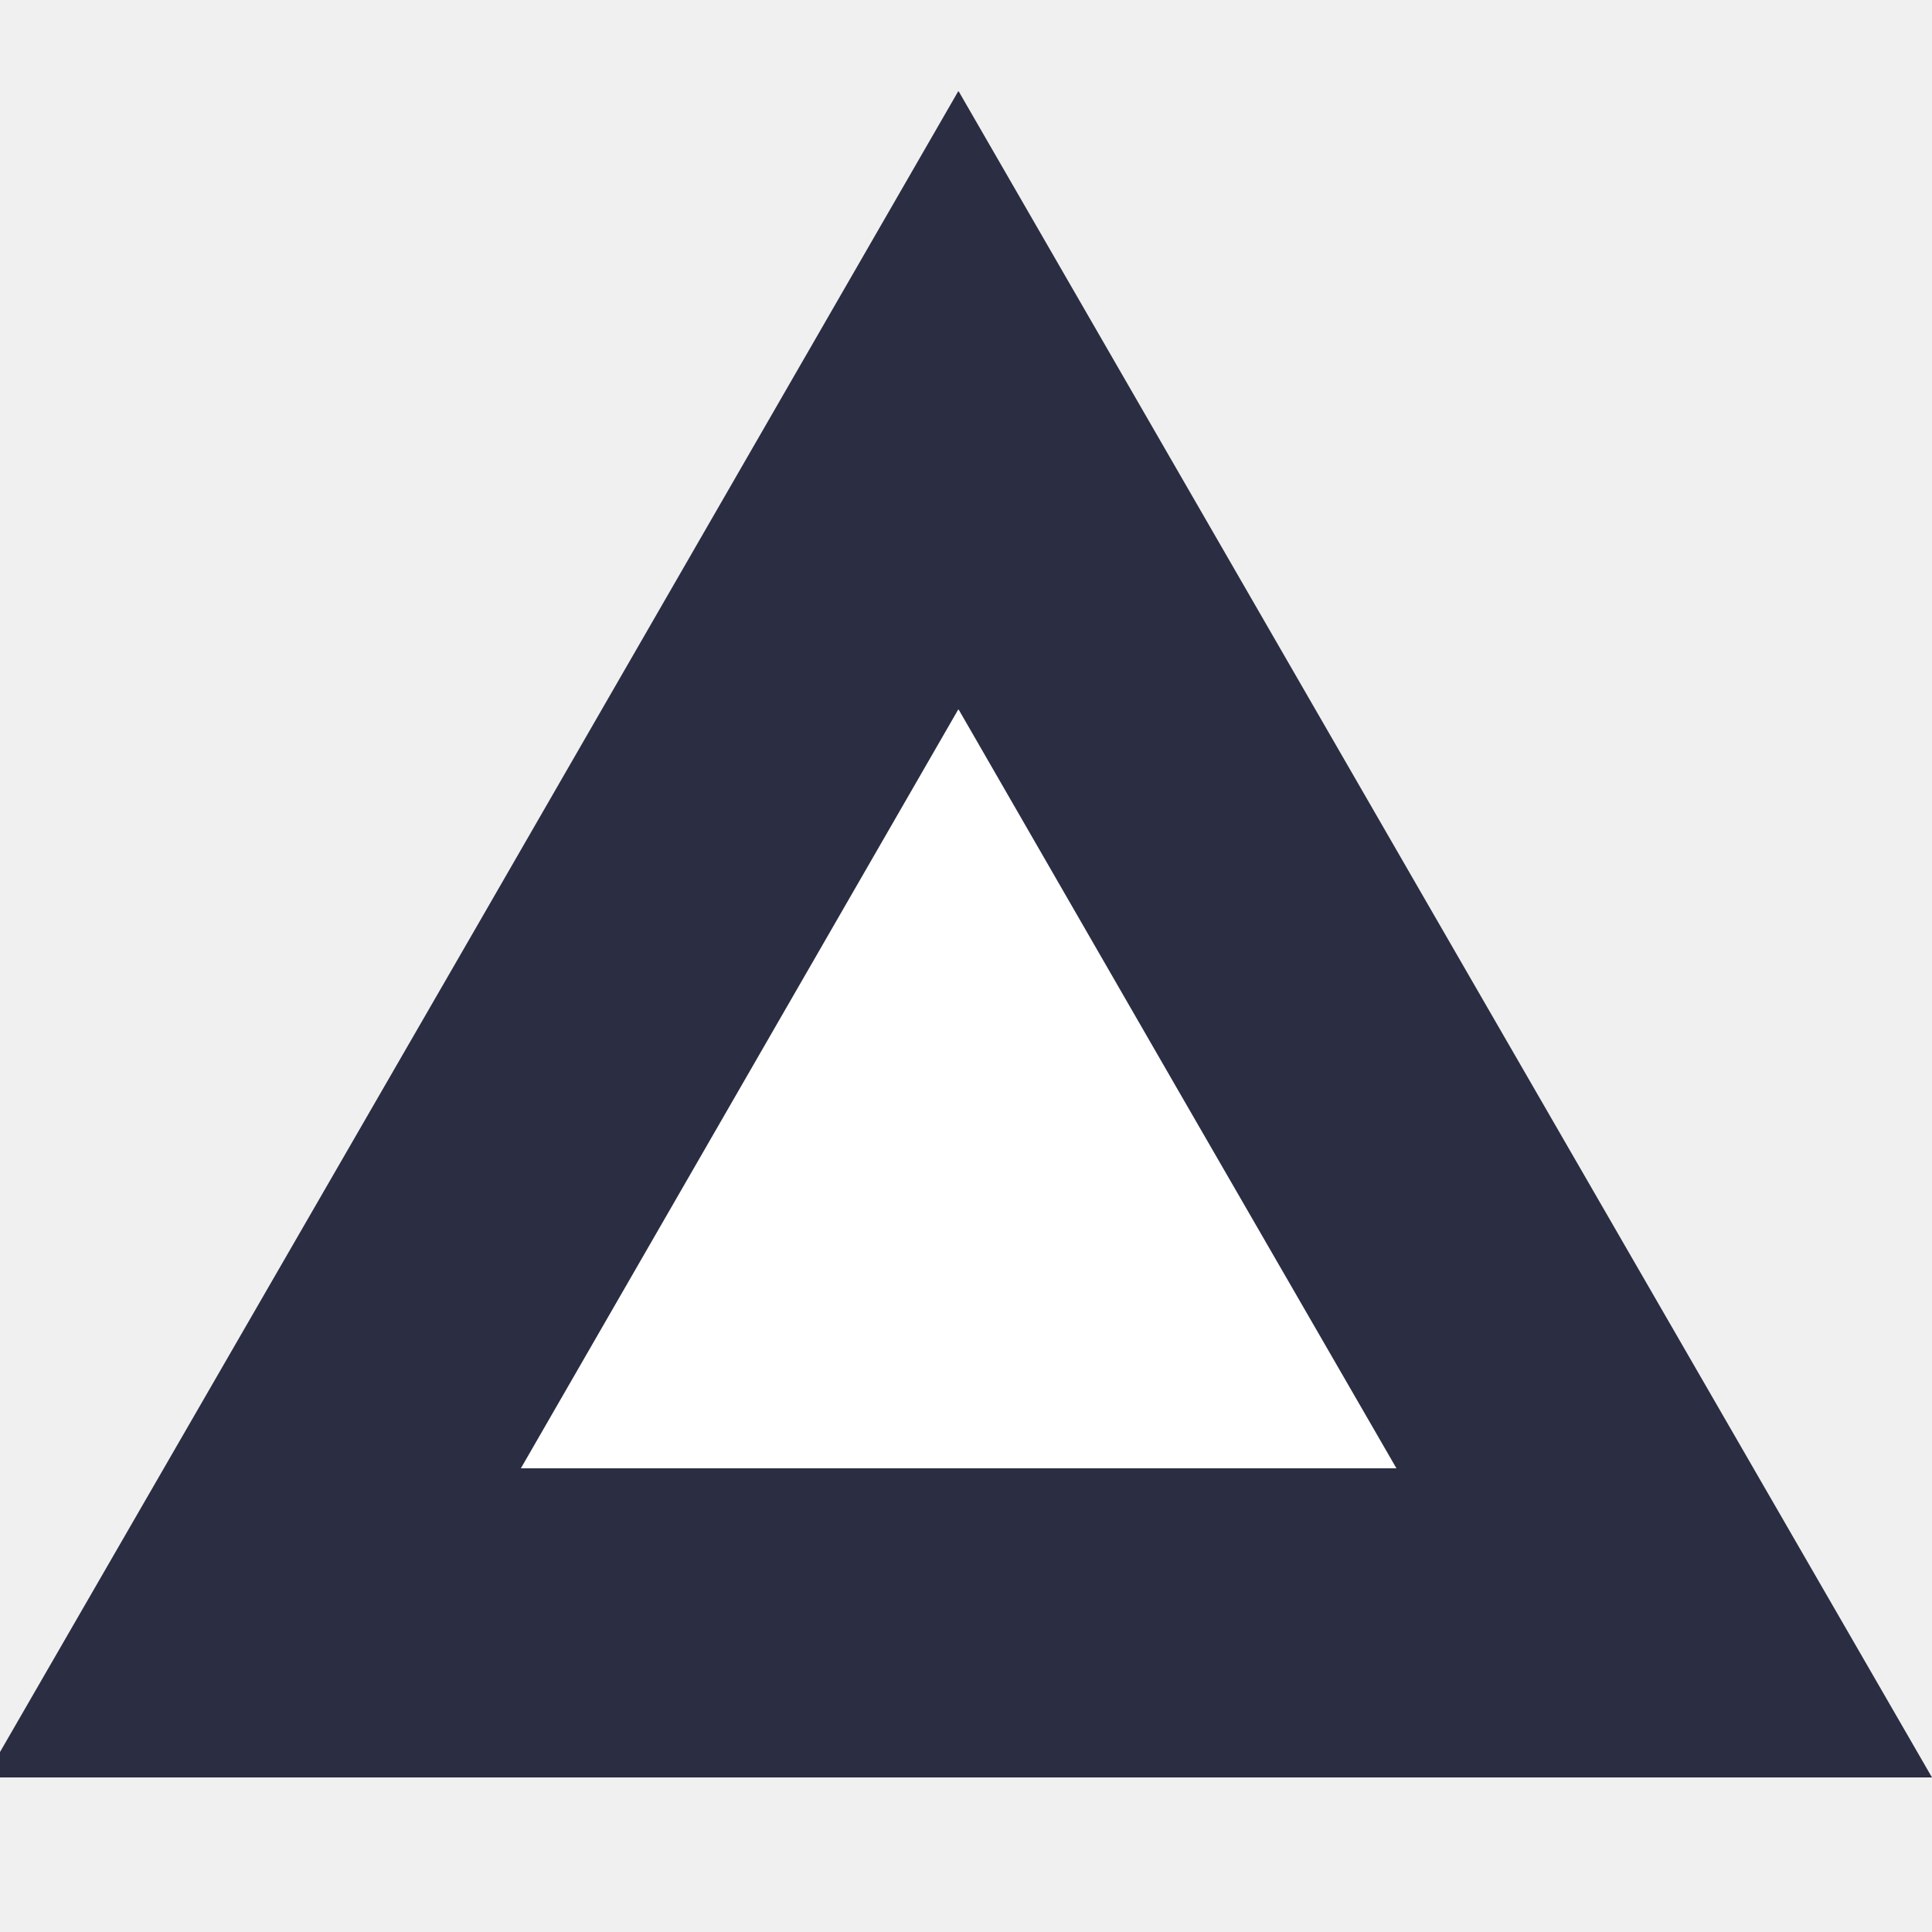
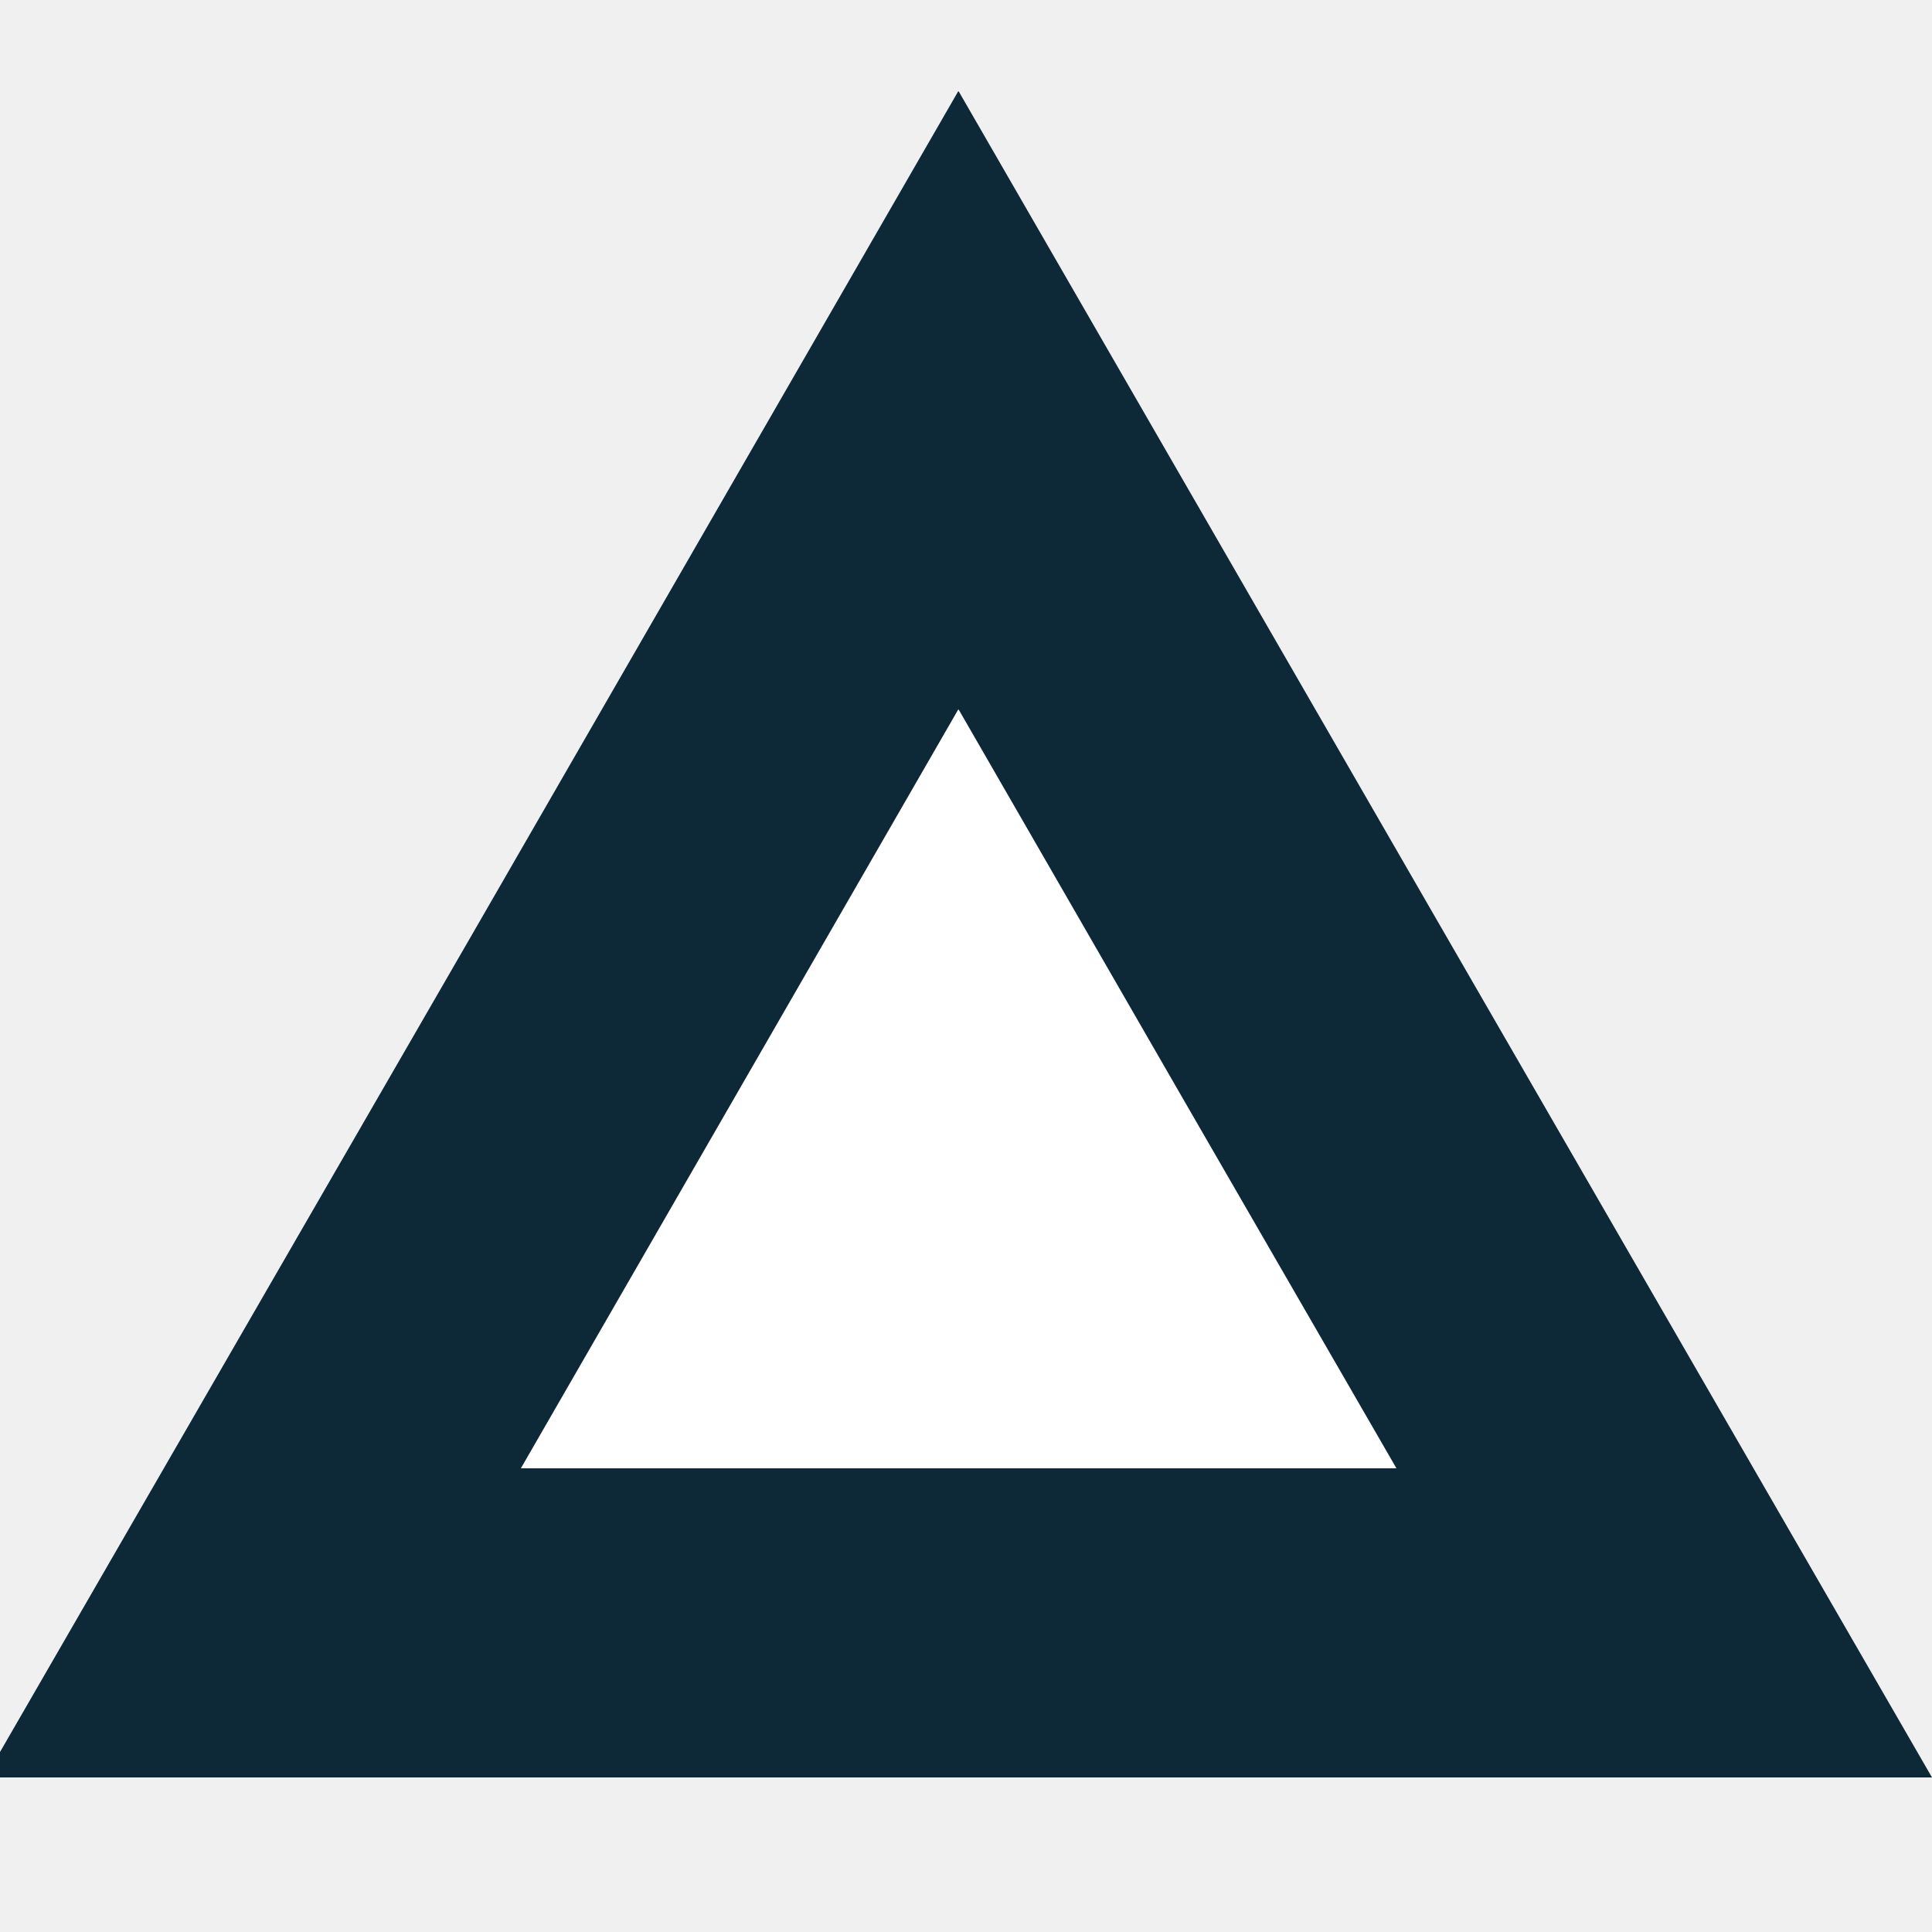
- <svg xmlns="http://www.w3.org/2000/svg" style="fill: #2B2D42;" viewBox="0 0 25 25">
+ <svg xmlns="http://www.w3.org/2000/svg" style="fill: #0D2837;" viewBox="0 0 25 25">
  <defs>
    <style>.a{fill:#fff;}</style>
  </defs>
  <polygon class="a" points="12.4 1.19 18.7 12.09 25 23 12.4 23 -0.19 23 6.11 12.09 12.4 1.19" />
  <path d="M12.41,9.19l2.83,4.91L18.07,19H6.74l2.83-4.91,2.83-4.91m0-8L6.11,12.09-.19,23H25L18.7,12.09,12.41,1.19Z" />
</svg>
